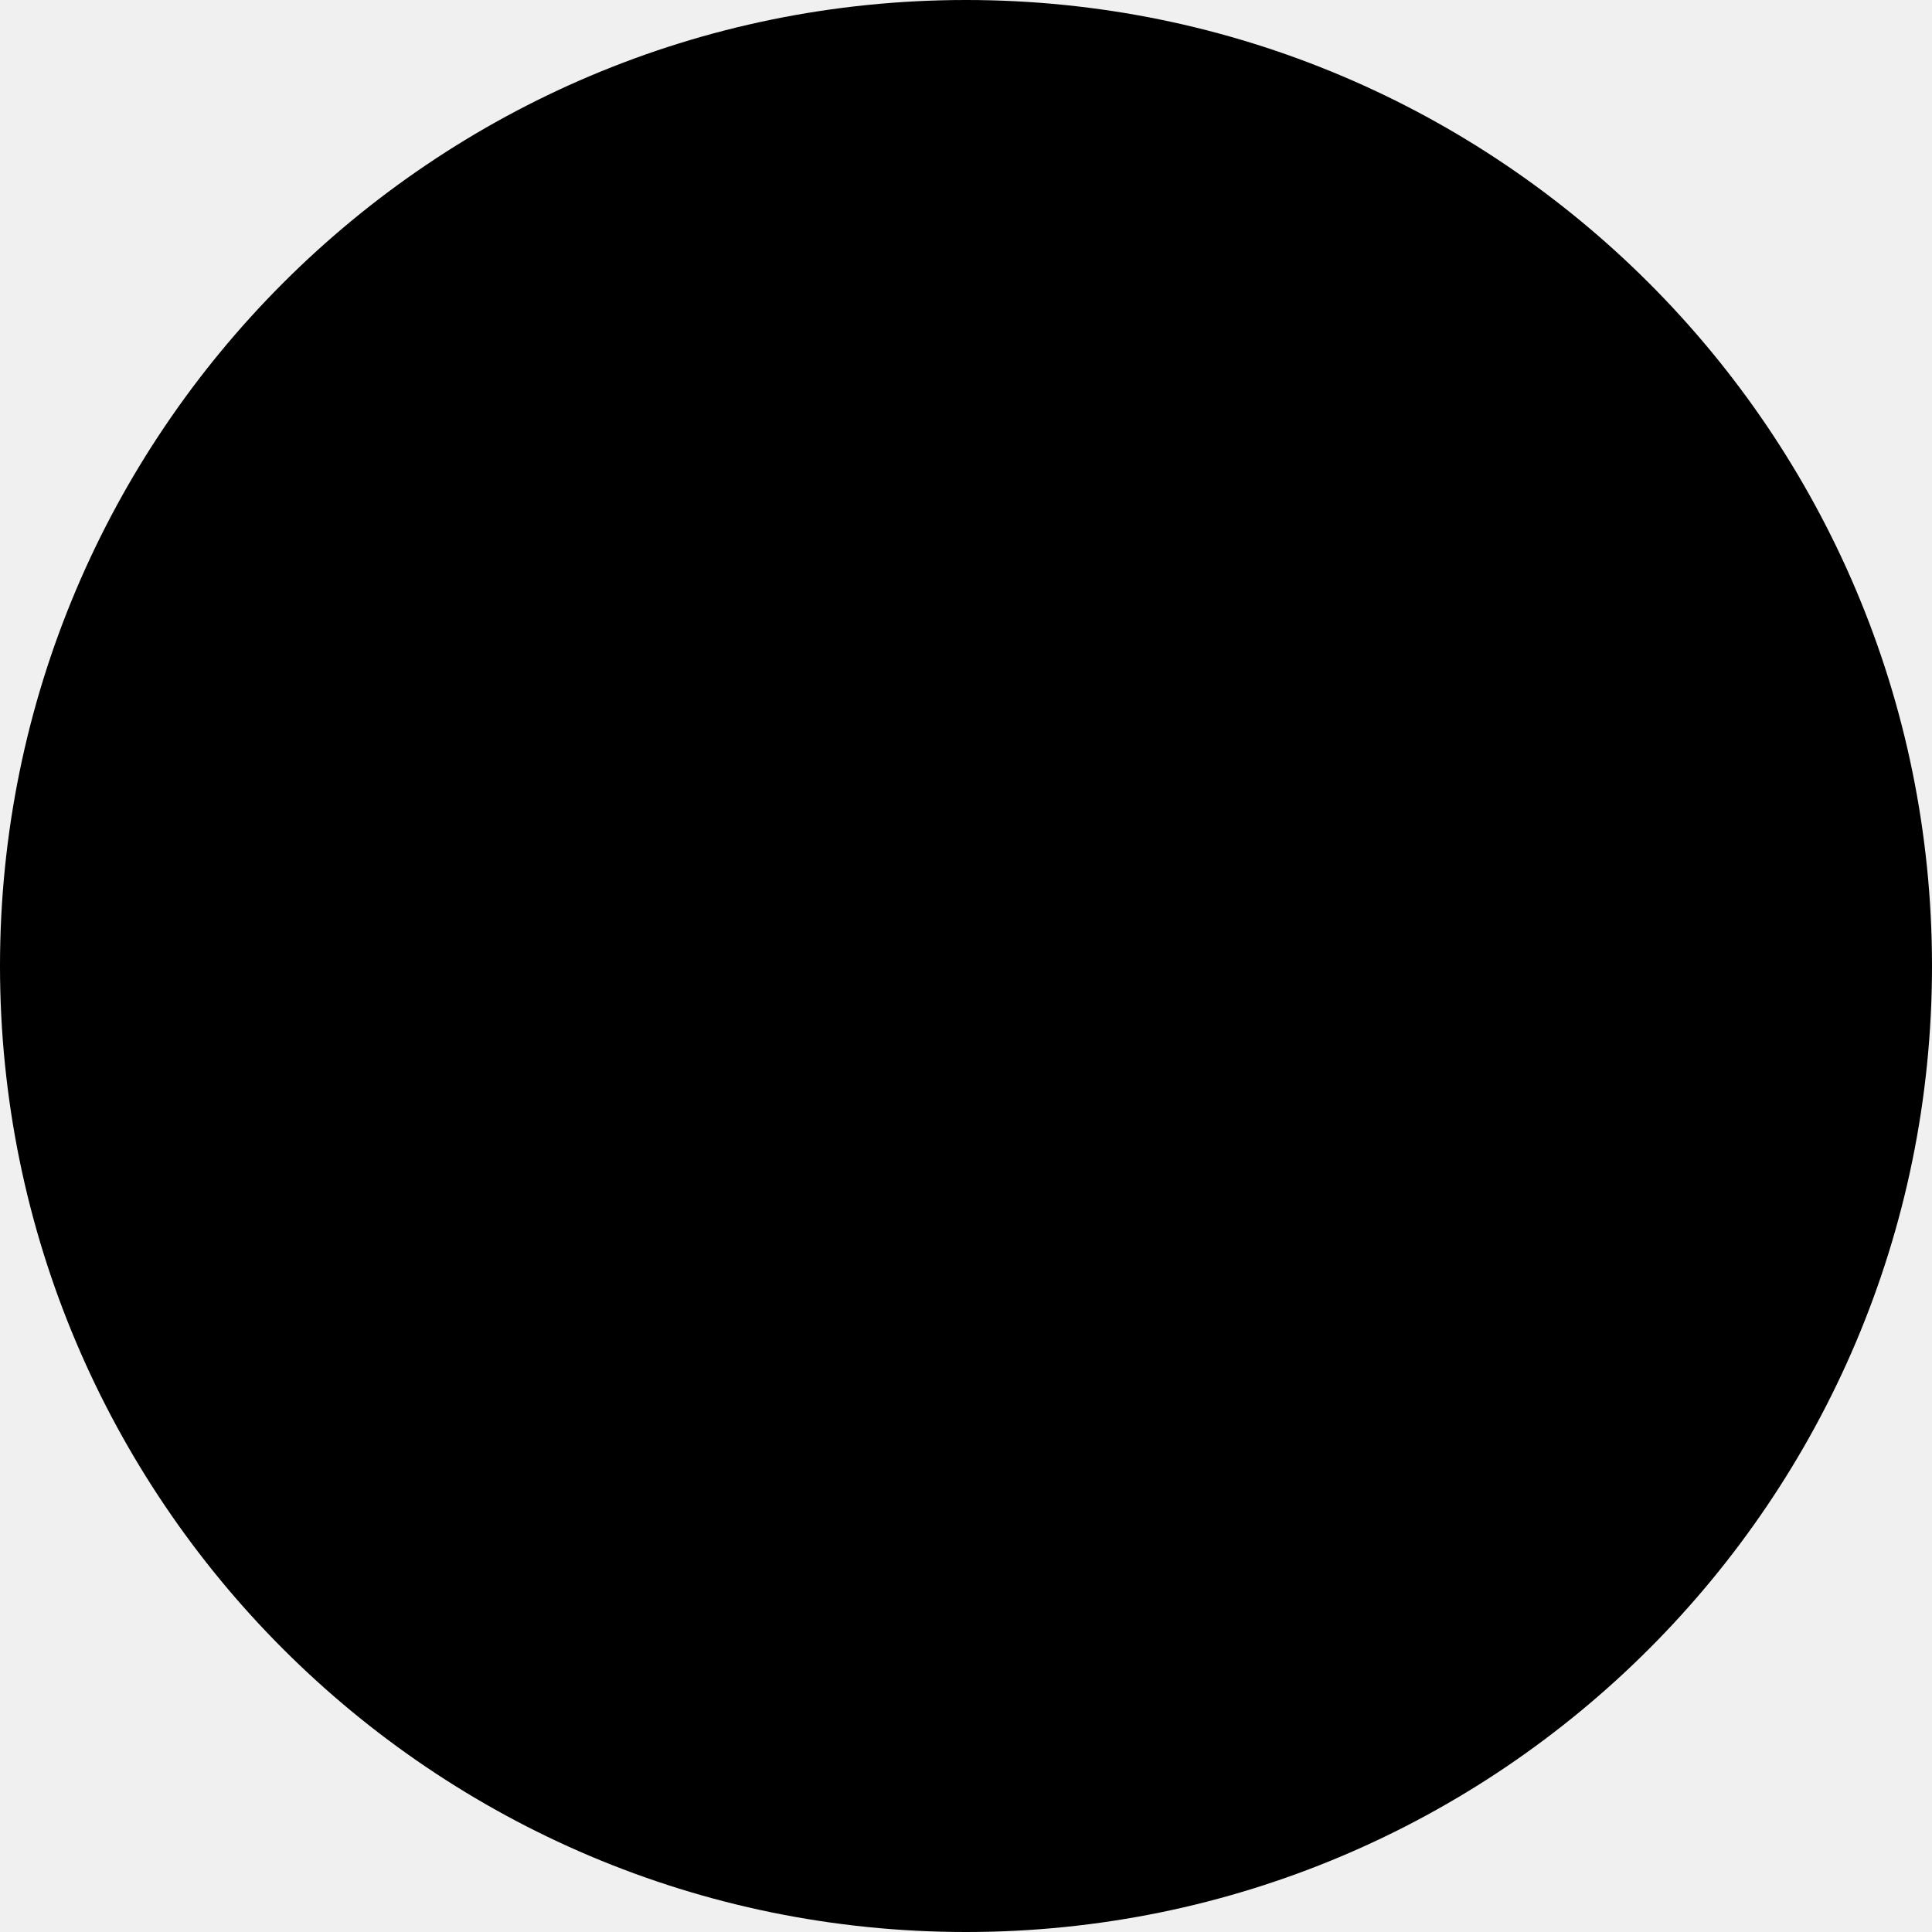
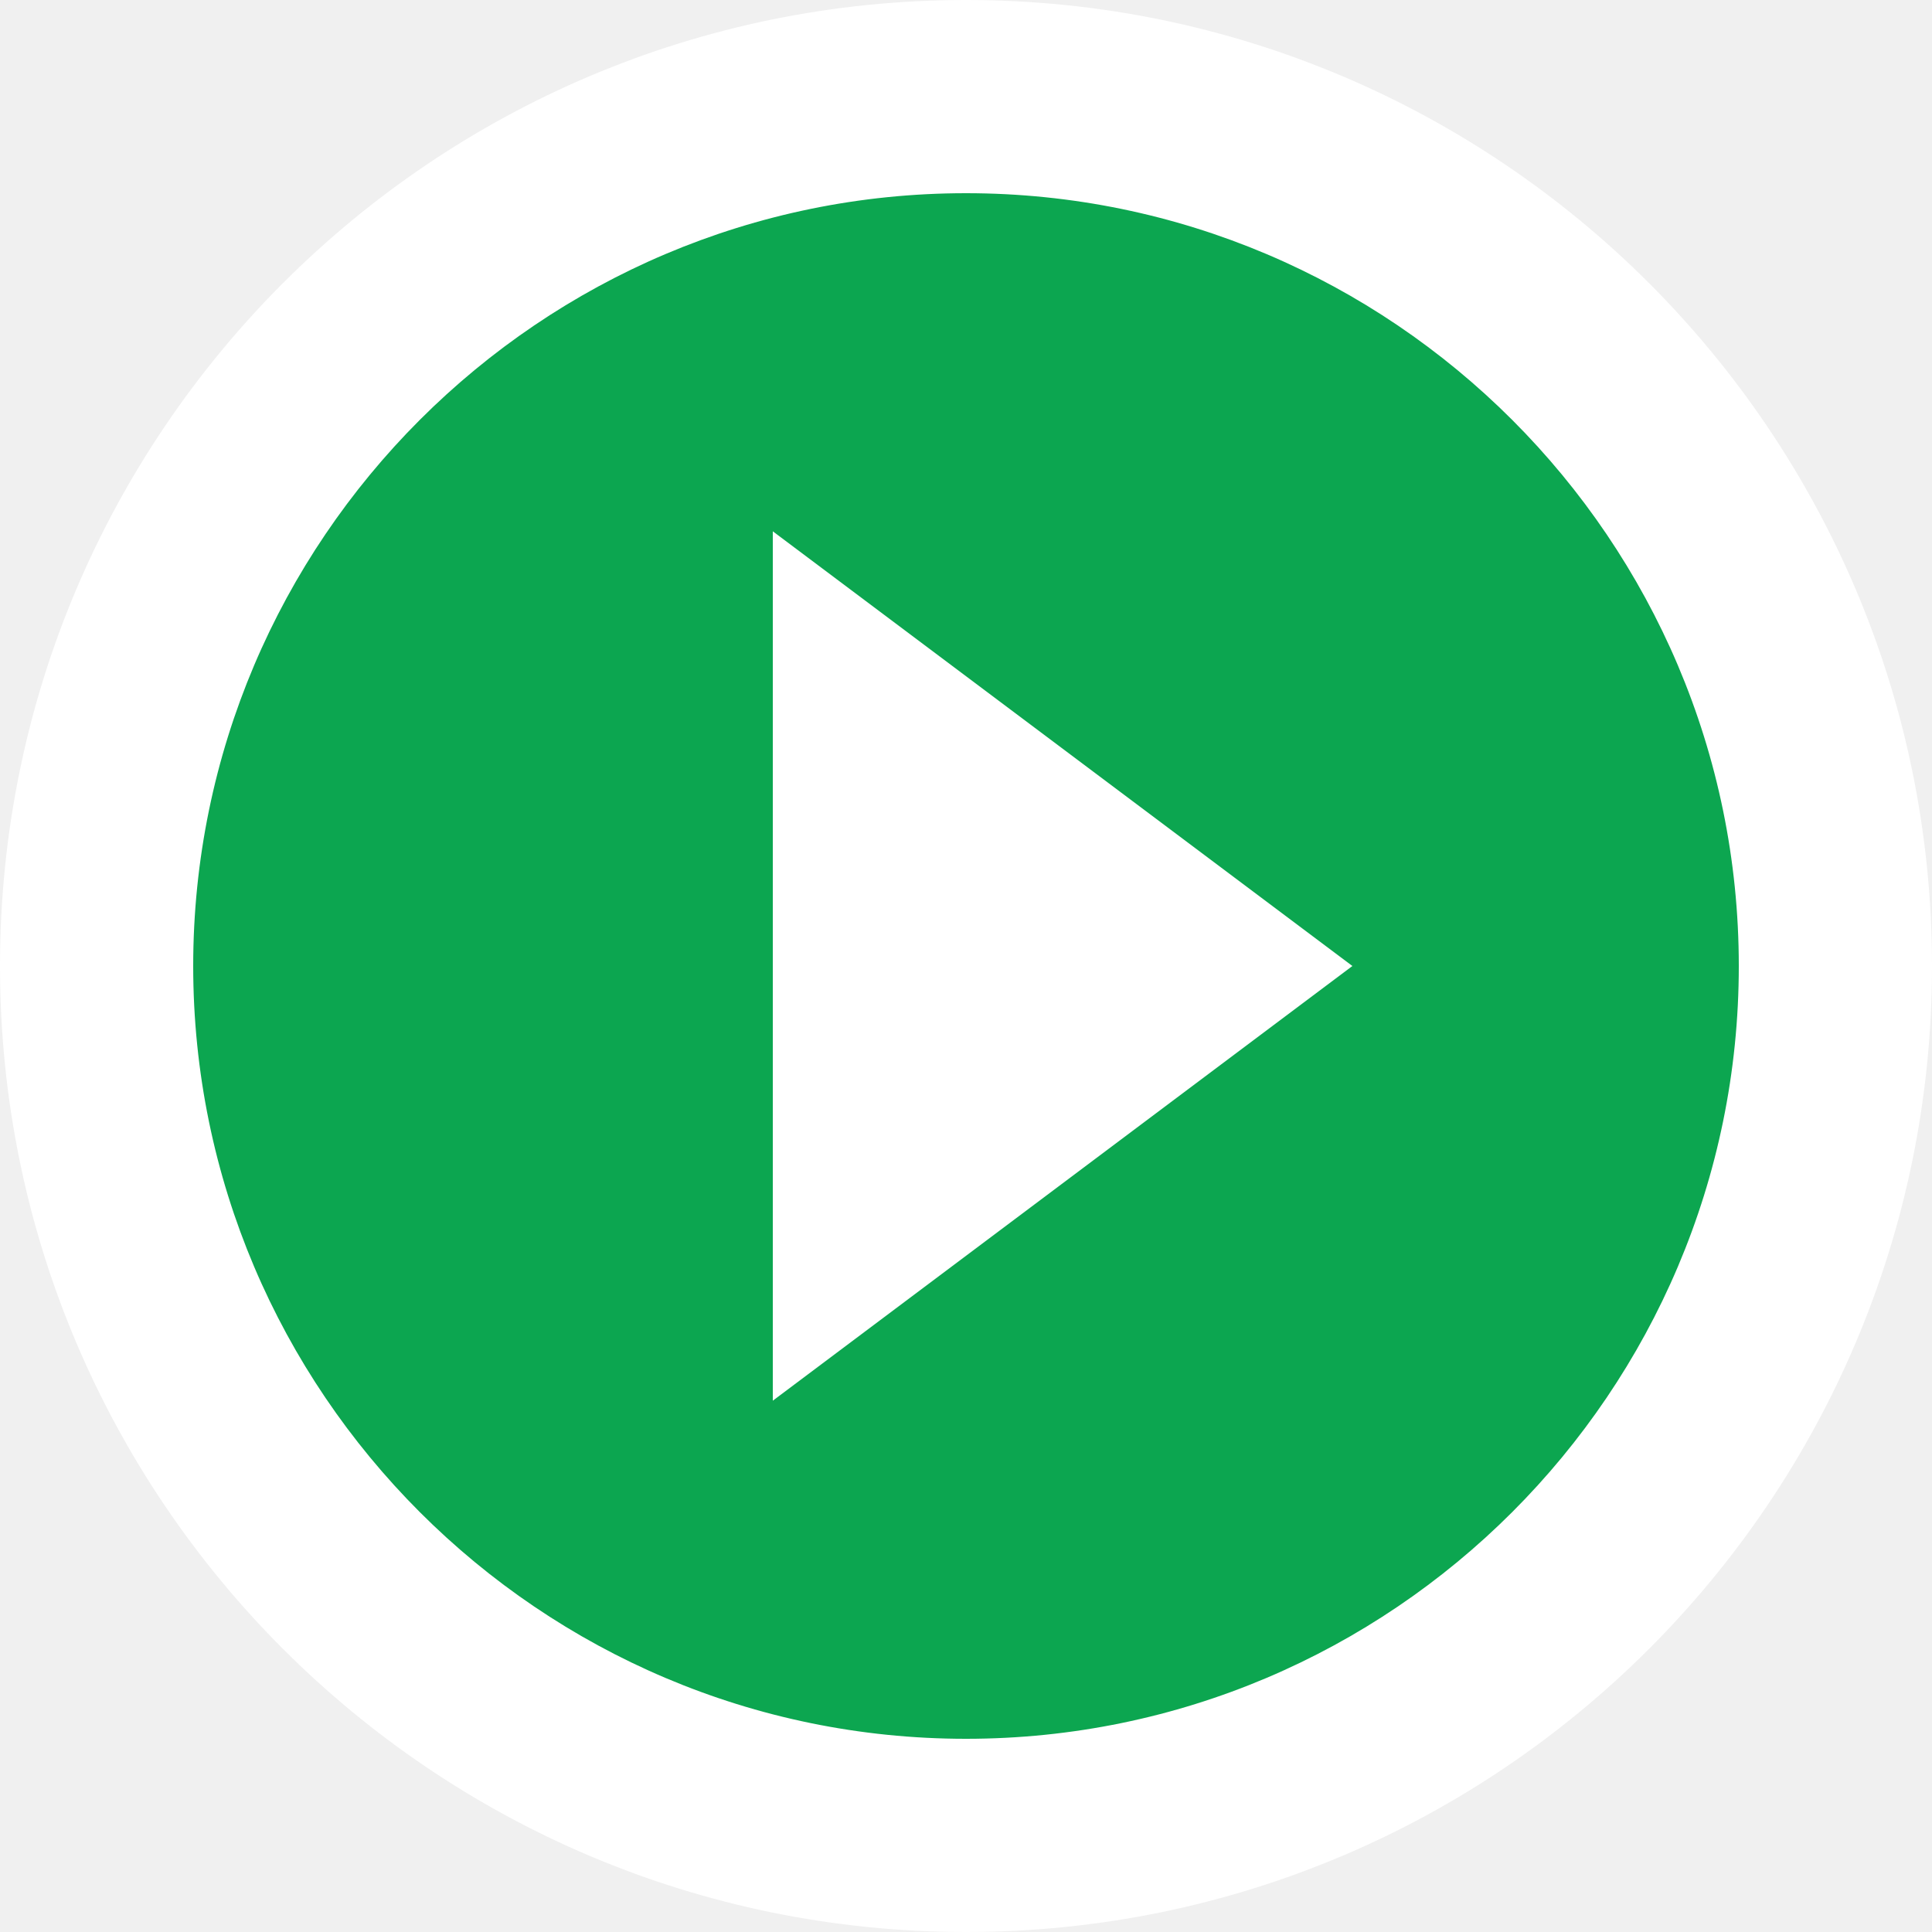
- <svg xmlns="http://www.w3.org/2000/svg" viewBox="0 0 80 80" width="80" height="80">
-   <circle cx="40" cy="40" r="36" />
-   <path d="M32 58l24-18-24-18v36zm8-58C17.92 0 0 17.92 0 40s17.92 40 40 40 40-17.92 40-40S62.08 0 40 0zm0 72C22.36 72 8 57.64 8 40S22.36 8 40 8s32 14.36 32 32-14.36 32-32 32z" />
+ <svg xmlns="http://www.w3.org/2000/svg" className="video-play" viewBox="0 0 80 80" width="80" height="80">
+   <circle cx="40" cy="40" r="36" fill="#0ca650" />
+   <path fill="#fff" d="M32 58l24-18-24-18v36zm8-58C17.92 0 0 17.92 0 40s17.92 40 40 40 40-17.92 40-40S62.08 0 40 0zm0 72C22.36 72 8 57.64 8 40S22.36 8 40 8s32 14.36 32 32-14.36 32-32 32z" />
</svg>
